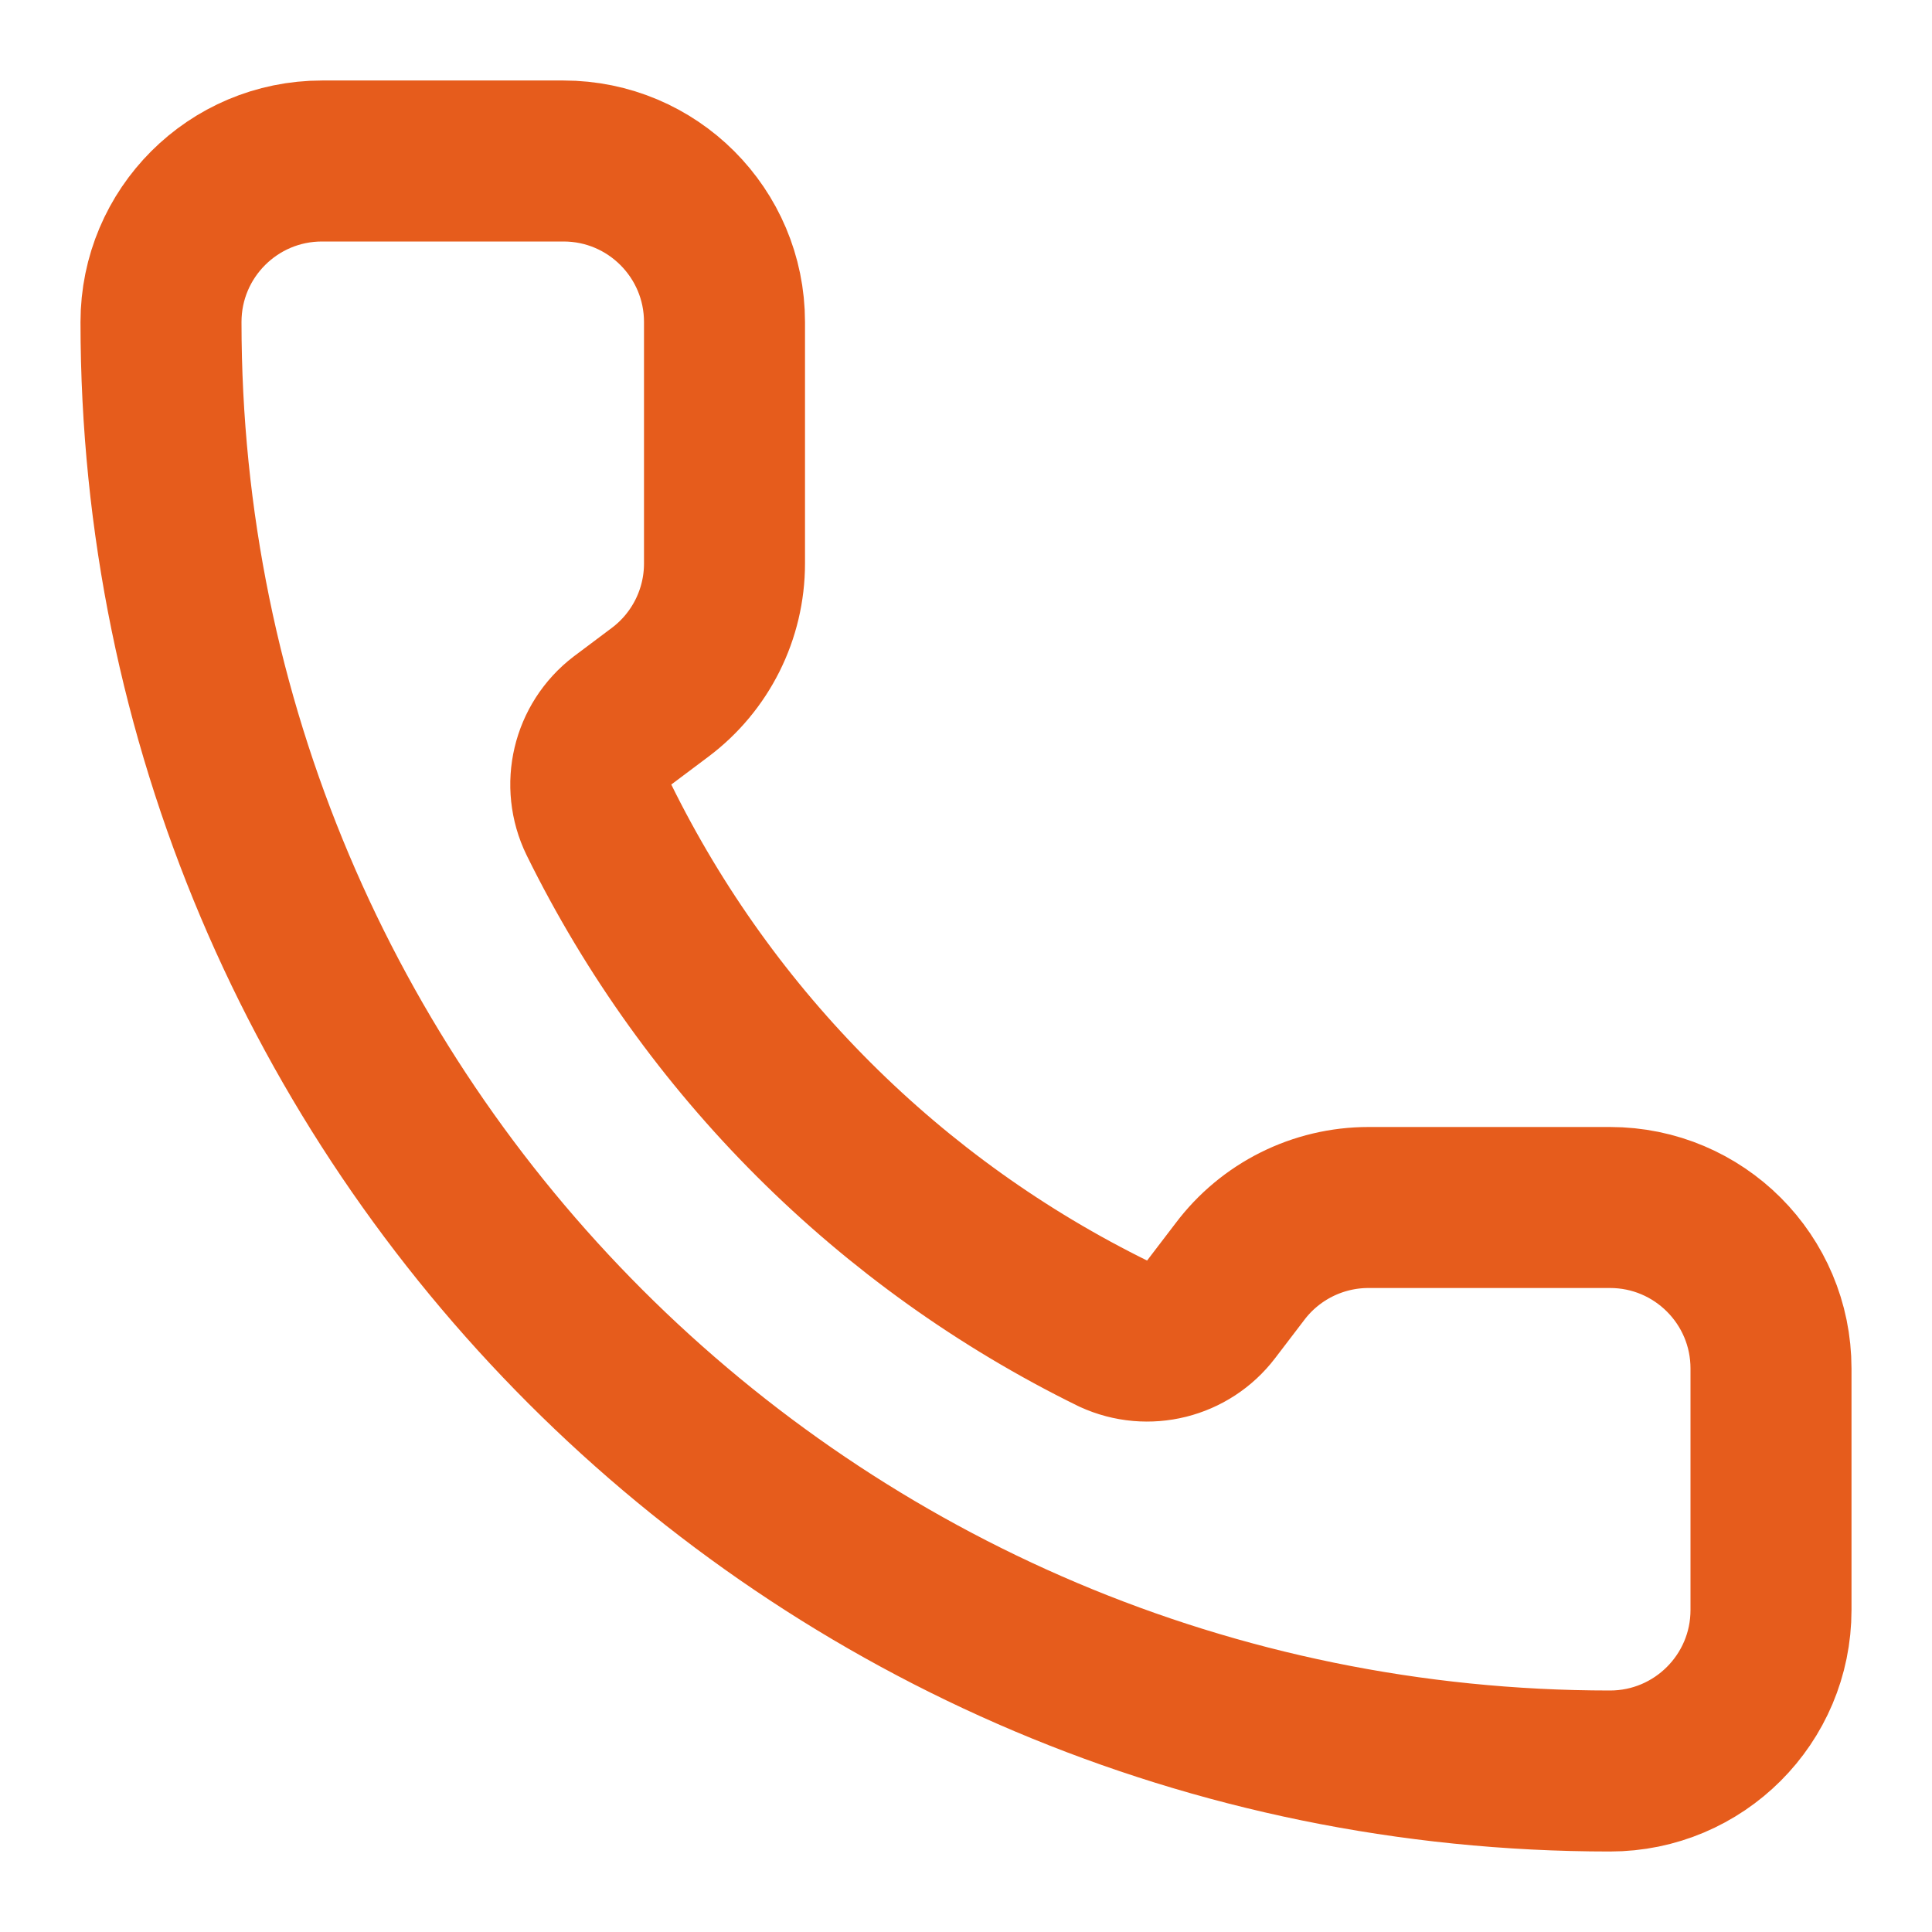
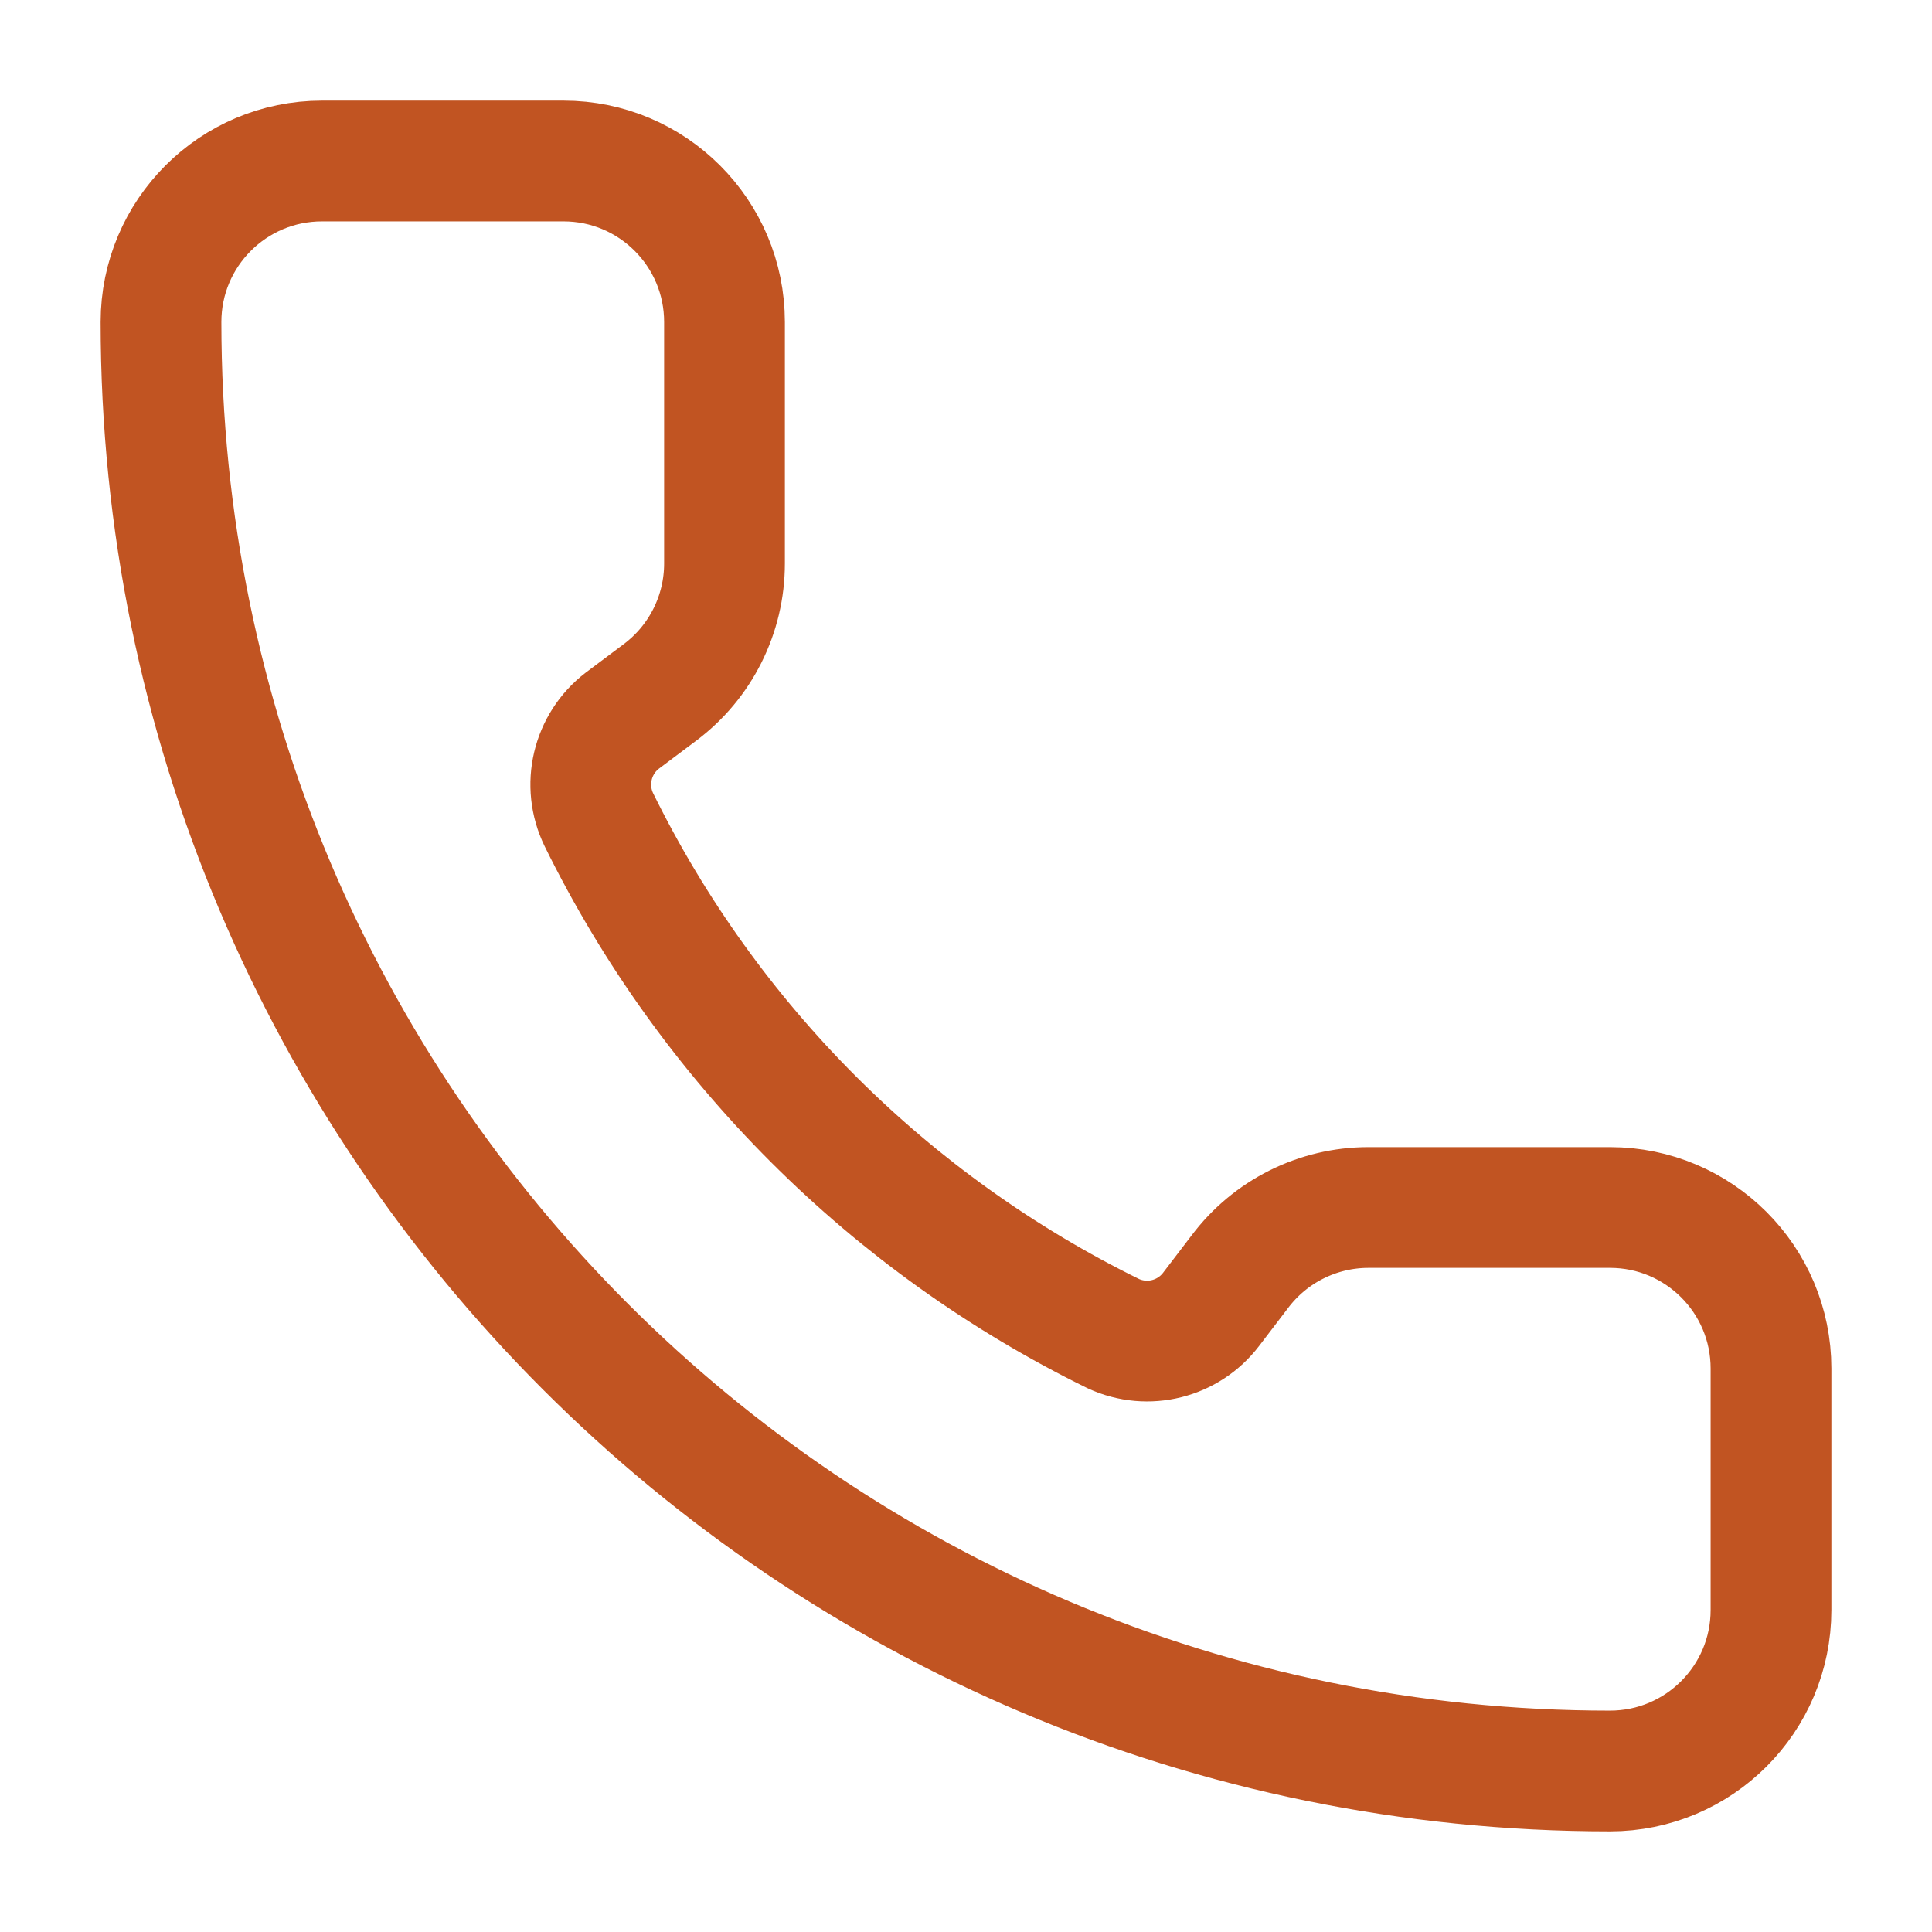
- <svg xmlns="http://www.w3.org/2000/svg" width="24" height="24" viewBox="0 0 24 24" fill="none" stroke="#e65c1c" stroke-width="2" stroke-linecap="round" stroke-linejoin="round" class="lucide lucide-phone-icon lucide-phone">
+ <svg xmlns="http://www.w3.org/2000/svg" width="20" height="20" viewBox="0 0 24 24" fill="none" stroke="#c15422" stroke-width="1.5" stroke-linecap="round" stroke-linejoin="round" class="lucide lucide-phone-icon lucide-phone">
  <path d="M13.832 16.568a1 1 0 0 0 1.213-.303l.355-.465A2 2 0 0 1 17 15h3a2 2 0 0 1 2 2v3a2 2 0 0 1-2 2A18 18 0 0 1 2 4a2 2 0 0 1 2-2h3a2 2 0 0 1 2 2v3a2 2 0 0 1-.8 1.6l-.468.351a1 1 0 0 0-.292 1.233 14 14 0 0 0 6.392 6.384" />
</svg>
